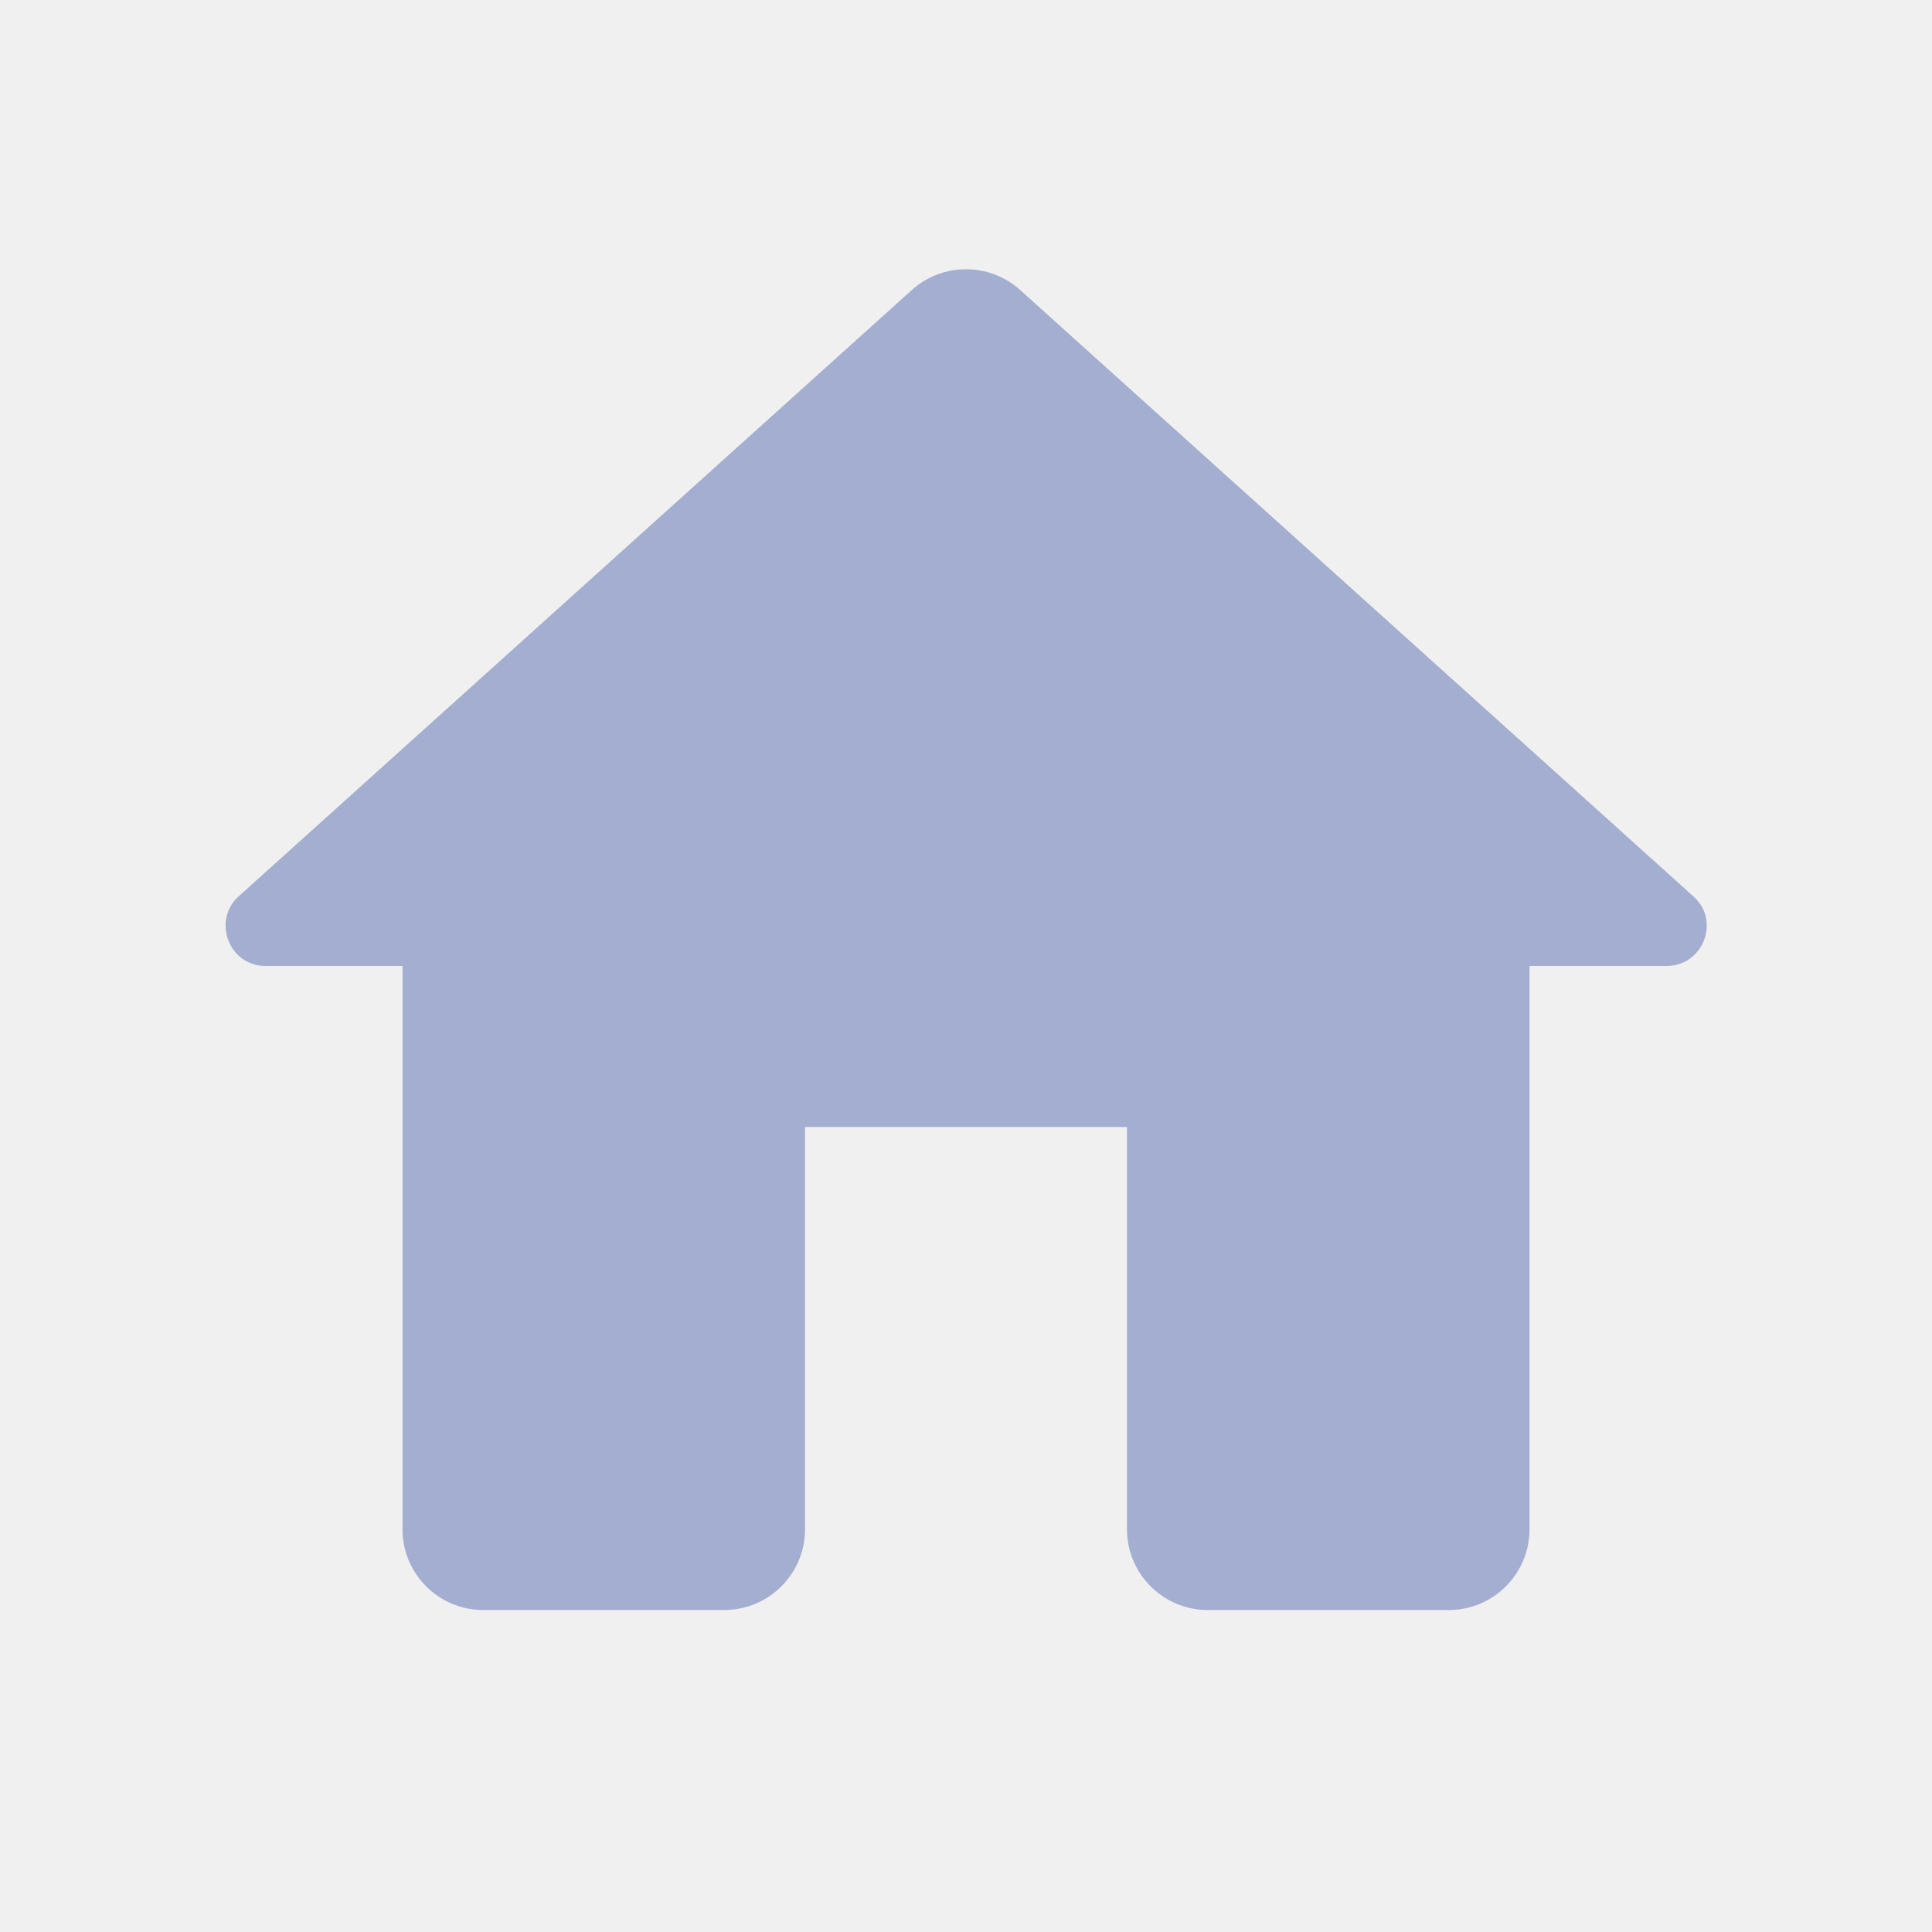
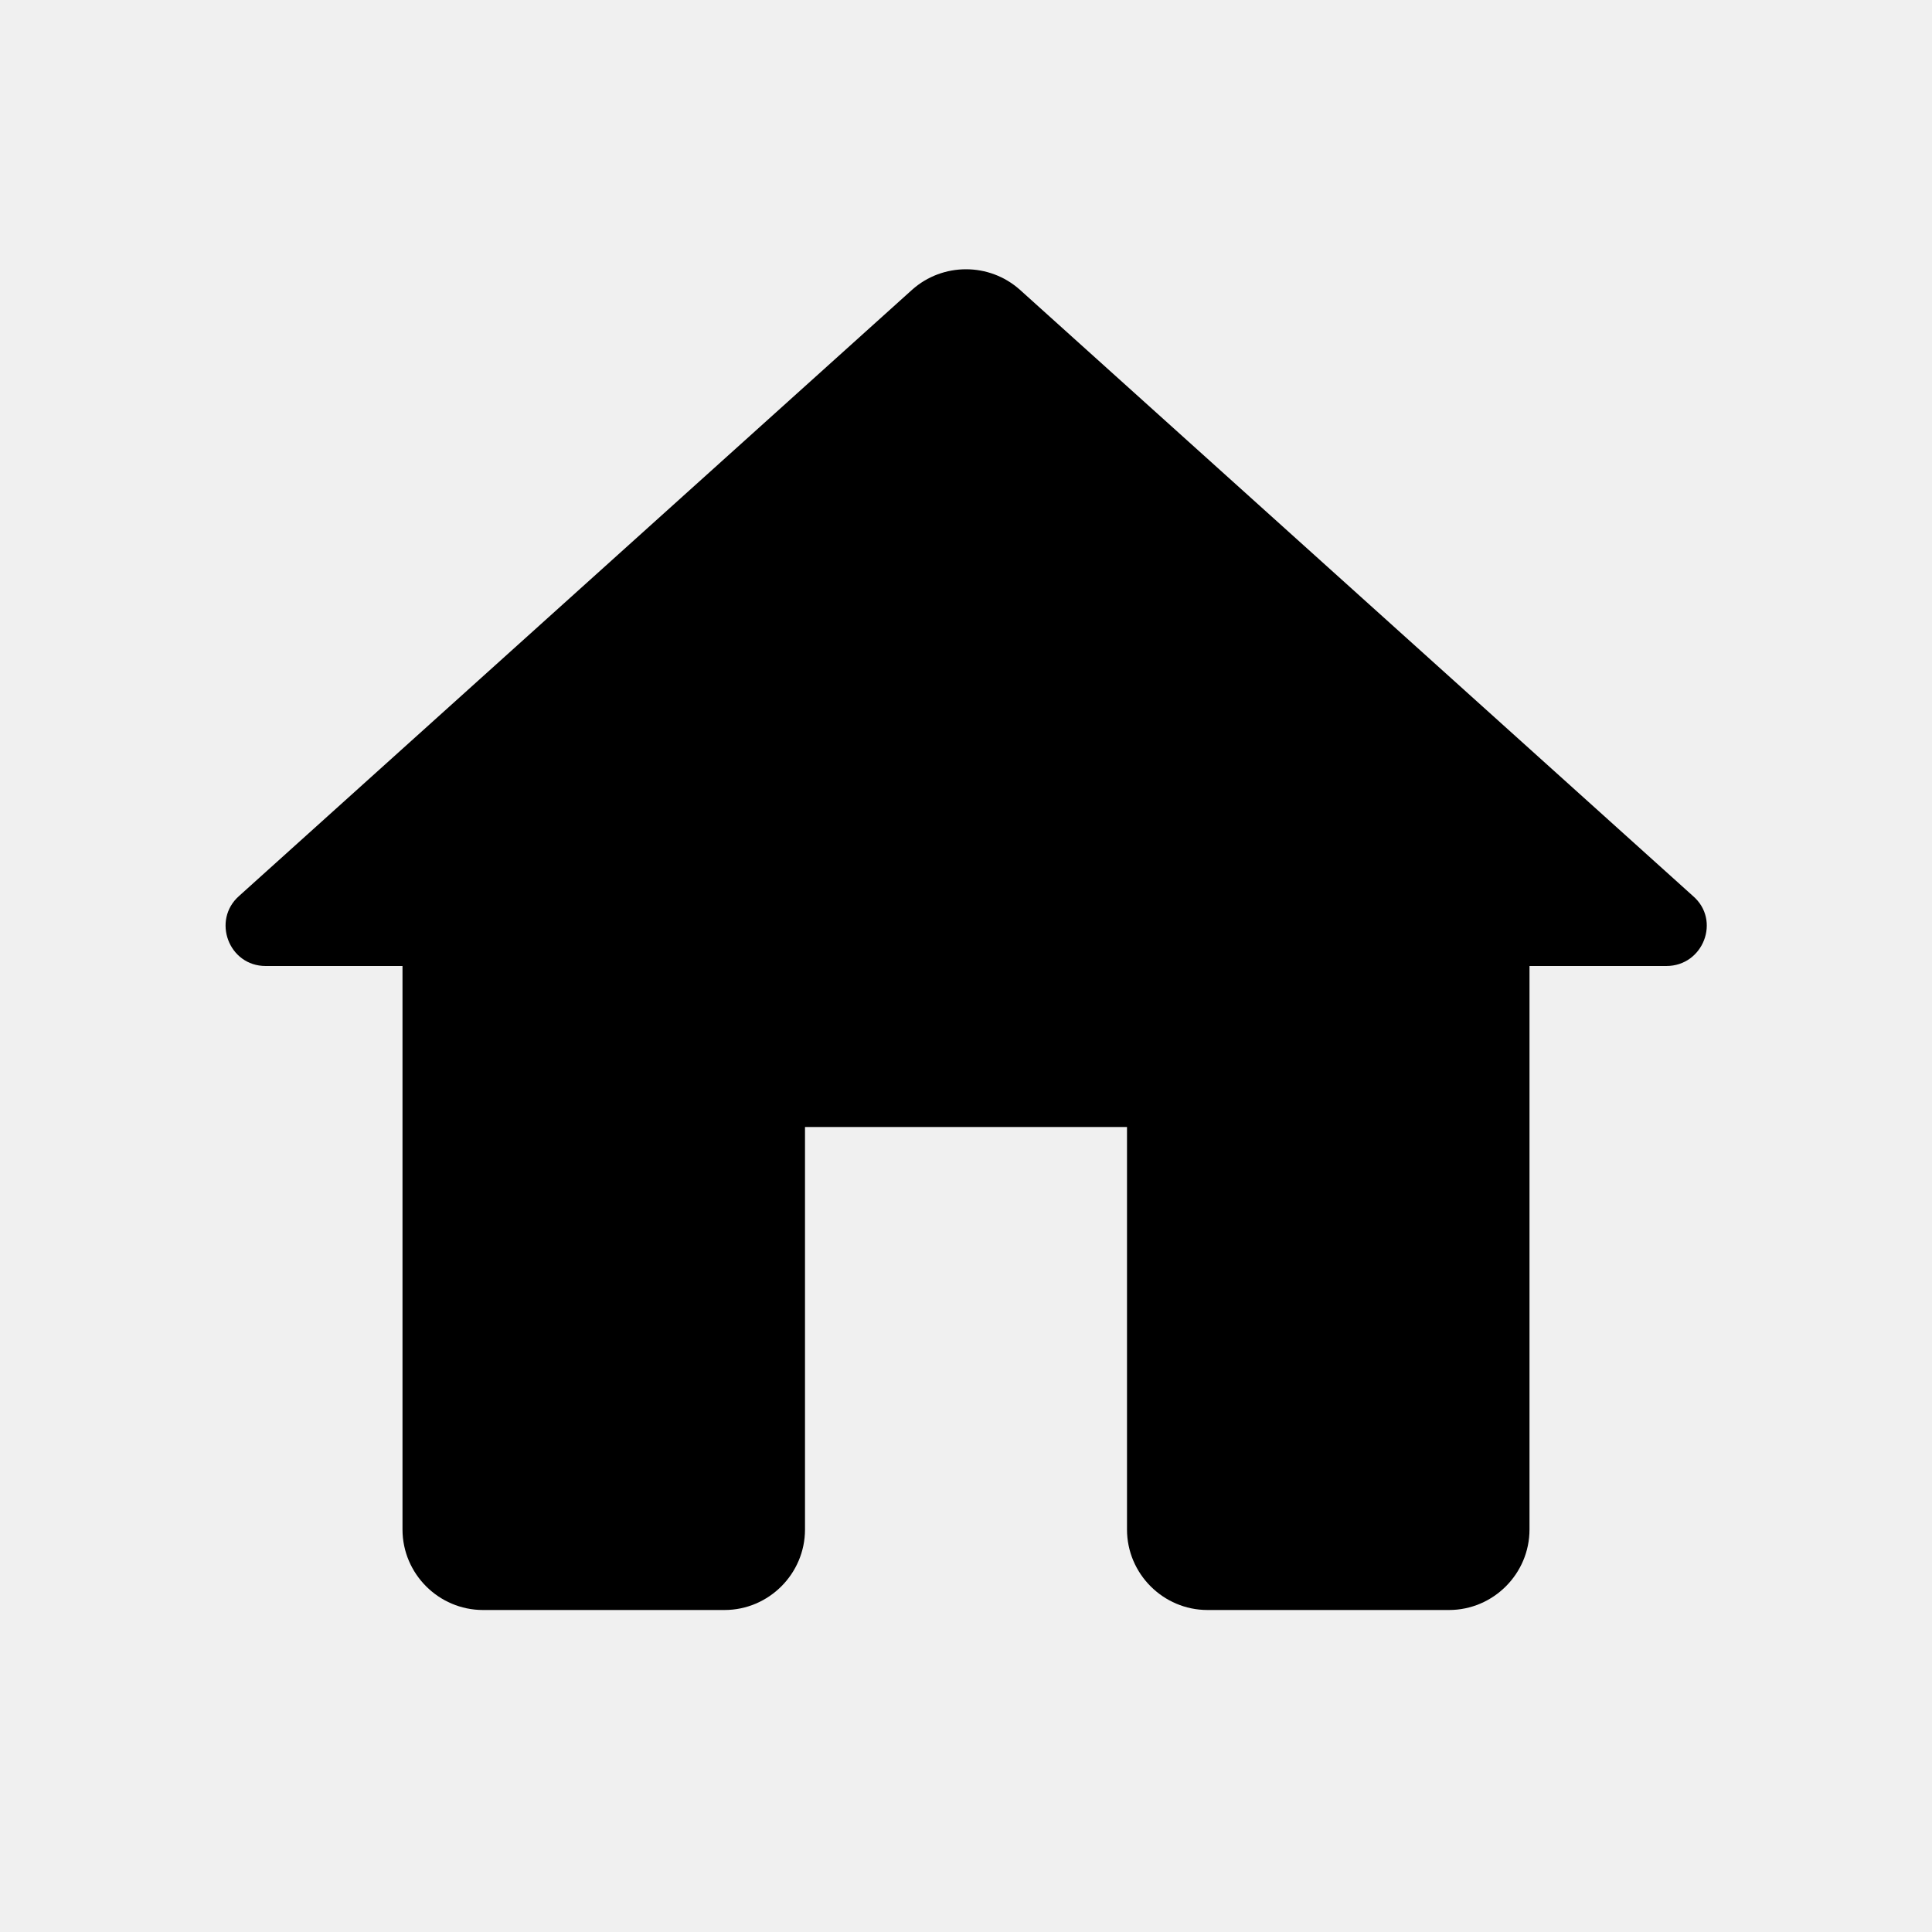
<svg xmlns="http://www.w3.org/2000/svg" width="24" height="24" viewBox="0 0 24 24" fill="none">
  <g clip-path="url(#clip0_1_642)">
-     <path d="M10 19V14H14V19C14 19.55 14.45 20 15 20H18C18.55 20 19 19.55 19 19V12H20.7C21.16 12 21.38 11.43 21.03 11.13L12.67 3.6C12.29 3.26 11.71 3.26 11.33 3.6L2.97 11.13C2.63 11.43 2.84 12 3.3 12H5V19C5 19.55 5.45 20 6 20H9C9.55 20 10 19.55 10 19Z" fill="#A3AED0" />
+     <path d="M10 19V14H14V19C14 19.55 14.45 20 15 20H18C18.55 20 19 19.55 19 19V12H20.7C21.16 12 21.38 11.43 21.03 11.13L12.67 3.6C12.29 3.26 11.71 3.26 11.33 3.6L2.97 11.13C2.63 11.43 2.84 12 3.3 12H5V19C5 19.55 5.45 20 6 20H9C9.55 20 10 19.55 10 19Z" fill="currentColor" />
  </g>
  <defs>
    <clipPath id="clip0_1_642">
      <rect width="24" height="24" fill="white" />
    </clipPath>
  </defs>
</svg>
